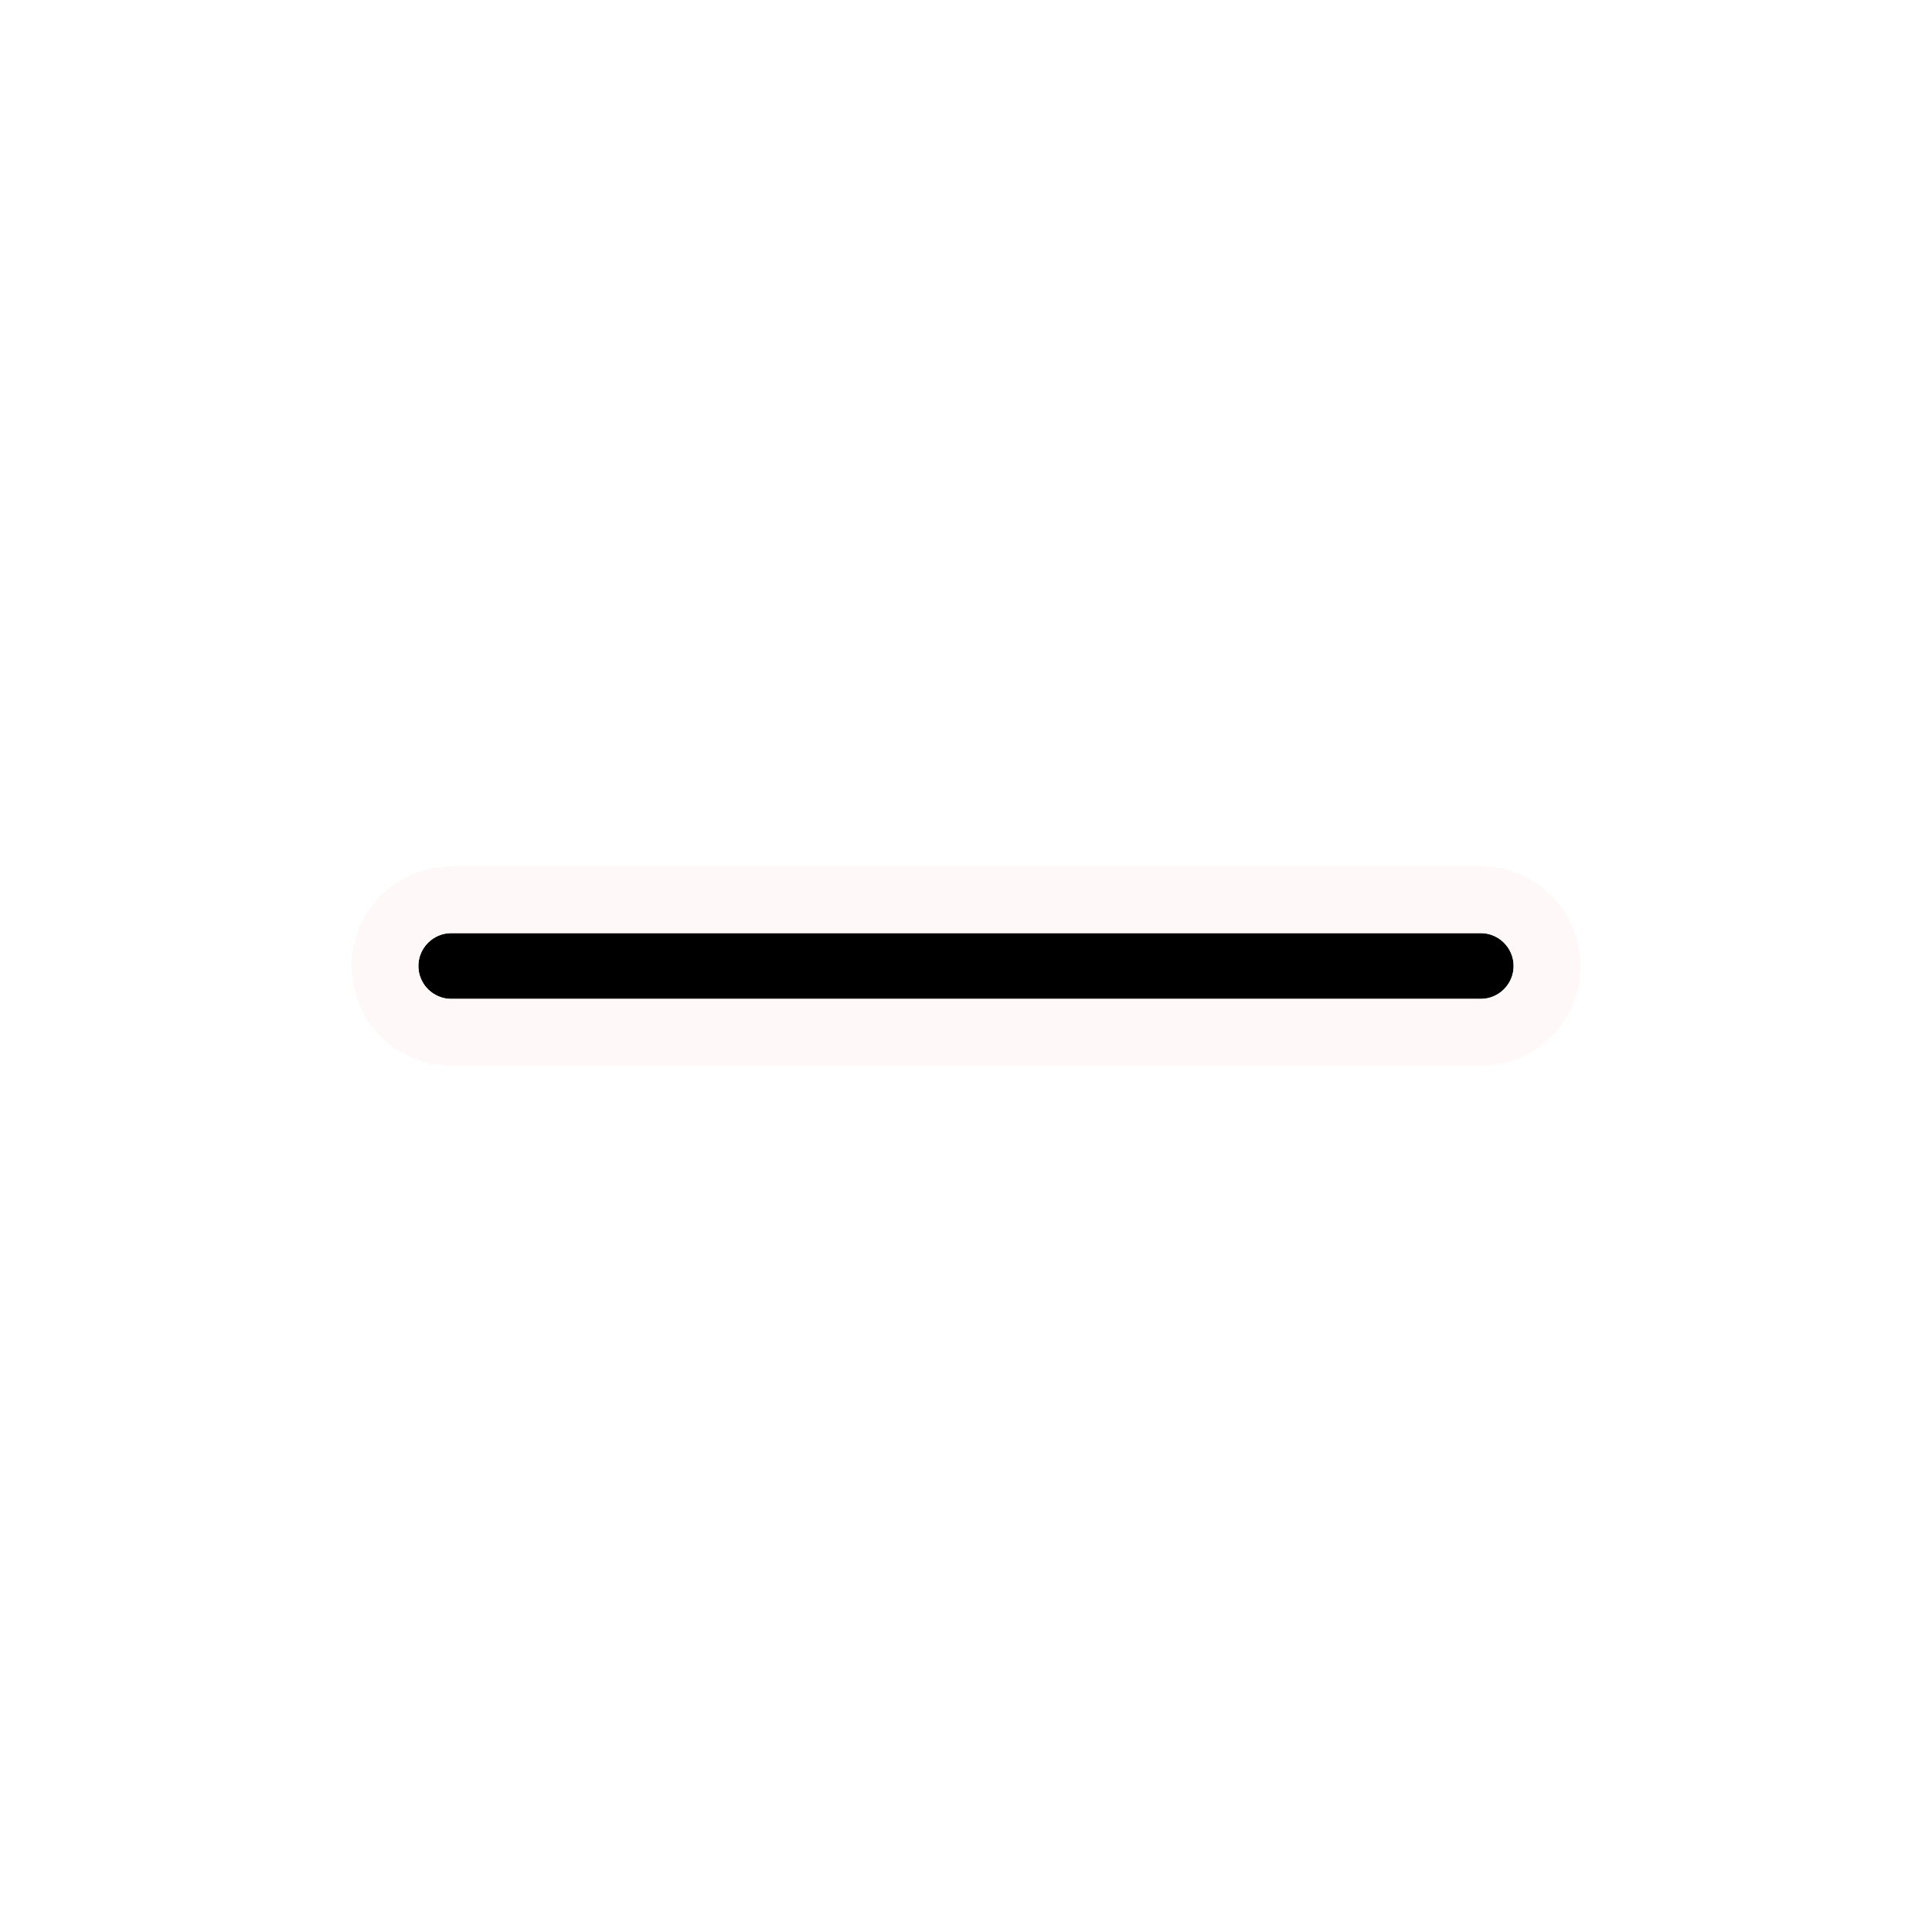
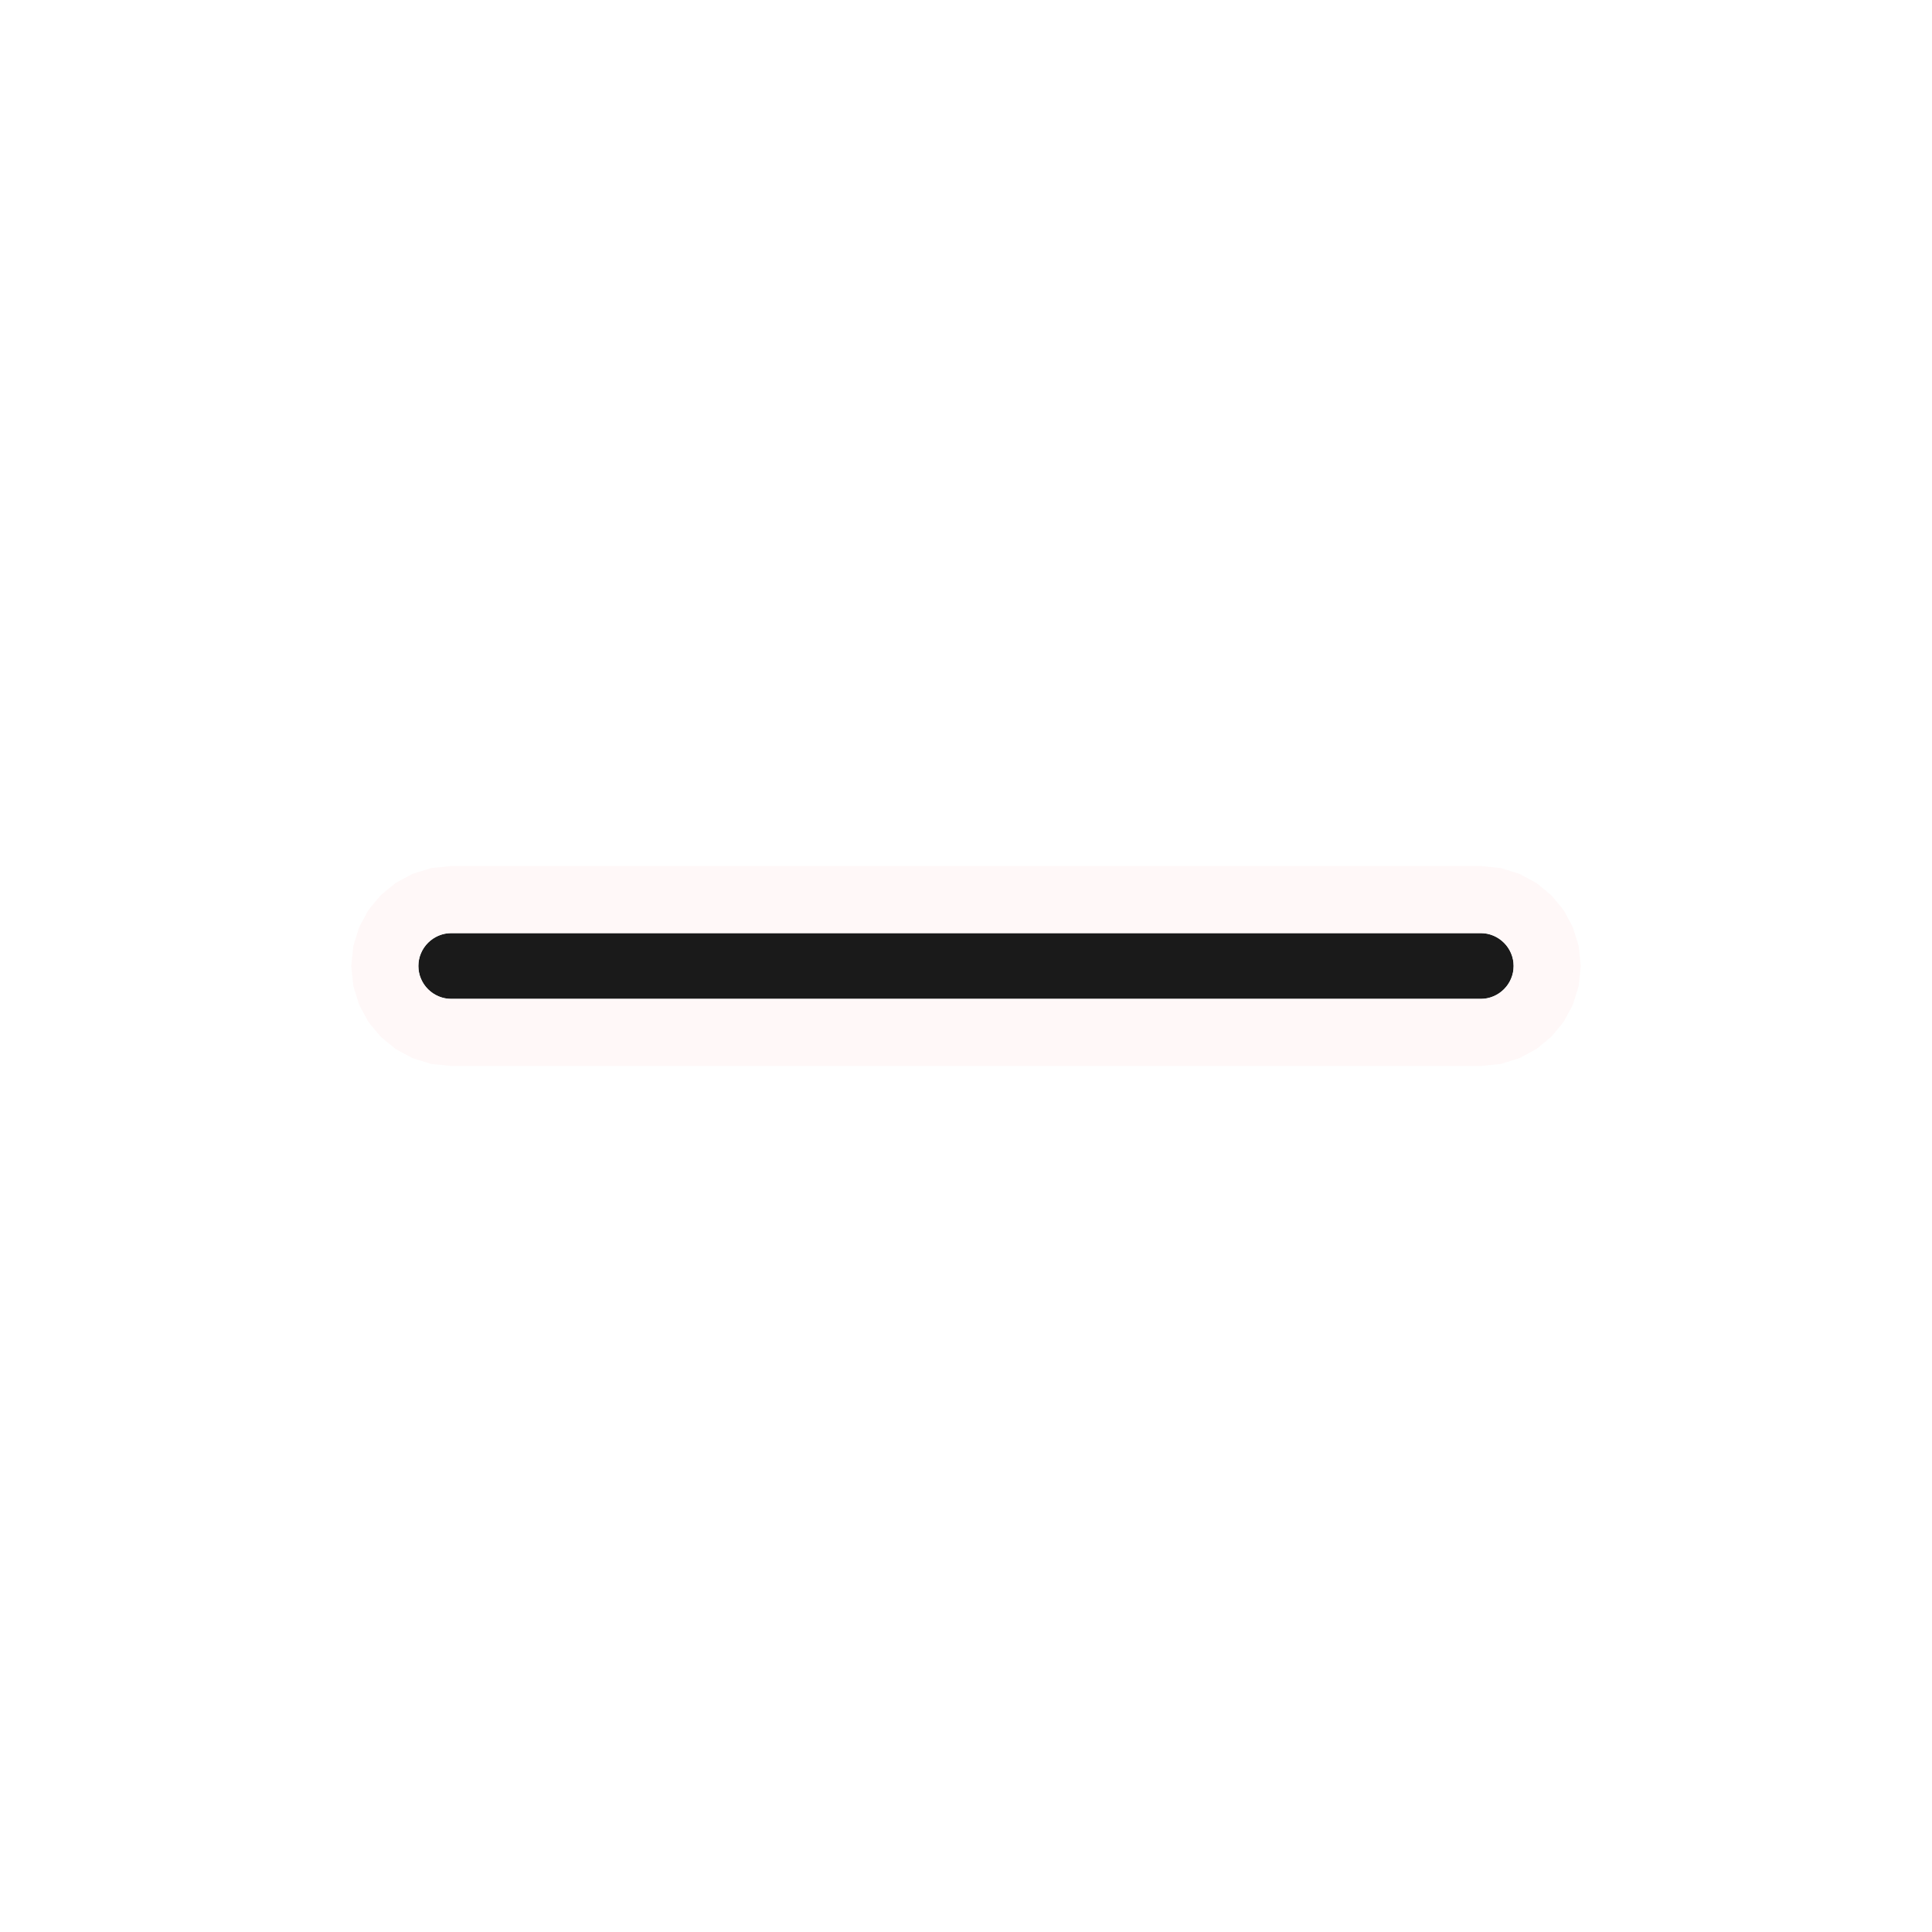
<svg xmlns="http://www.w3.org/2000/svg" width="100%" height="100%" viewBox="0 0 2400 2400" version="1.1" xml:space="preserve" style="fill-rule:evenodd;clip-rule:evenodd;stroke-linejoin:round;stroke-miterlimit:2;">
  <g transform="matrix(1,0,0,1,-122.434,-277.771)">
-     <path d="M2002.73,1477.77C2002.73,1455.3 1984.34,1436.91 1961.87,1436.91L683.001,1436.91C660.529,1436.91 642.143,1455.3 642.143,1477.77C642.143,1500.24 660.529,1518.63 683.001,1518.63L1961.87,1518.63C1984.34,1518.63 2002.73,1500.24 2002.73,1477.77Z" style="fill-rule:nonzero;" />
+     <path d="M2002.73,1477.77C2002.73,1455.3 1984.34,1436.91 1961.87,1436.91L683.001,1436.91C660.529,1436.91 642.143,1455.3 642.143,1477.77C642.143,1500.24 660.529,1518.63 683.001,1518.63L1961.87,1518.63C1984.34,1518.63 2002.73,1500.24 2002.73,1477.77Z" style="fill:rgb(26,26,26);fill-rule:nonzero;" />
    <path d="M2086.06,1477.77L2083.51,1502.79L2076.2,1526.22L2064.73,1547.29L2049.65,1565.55L2031.39,1580.63L2010.32,1592.1L1986.89,1599.41L1961.87,1601.96L683.001,1601.96L657.979,1599.41L634.552,1592.1L613.478,1580.63L595.22,1565.55L580.141,1547.29L568.668,1526.22L561.358,1502.79L558.81,1477.77L561.358,1452.75L568.668,1429.32L580.141,1408.25L595.22,1389.99L613.478,1374.91L634.552,1363.44L657.979,1356.13L683.001,1353.58L1961.87,1353.58L1986.89,1356.13L2010.32,1363.44L2031.39,1374.91L2049.65,1389.99L2064.73,1408.25L2076.2,1429.32L2083.51,1452.75L2086.06,1477.77ZM2002.73,1477.77C2002.73,1455.3 1984.34,1436.91 1961.87,1436.91L683.001,1436.91C660.529,1436.91 642.143,1455.3 642.143,1477.77C642.143,1500.24 660.529,1518.63 683.001,1518.63L1961.87,1518.63C1984.34,1518.63 2002.73,1500.24 2002.73,1477.77Z" style="fill:rgb(255,248,248);" />
  </g>
</svg>
